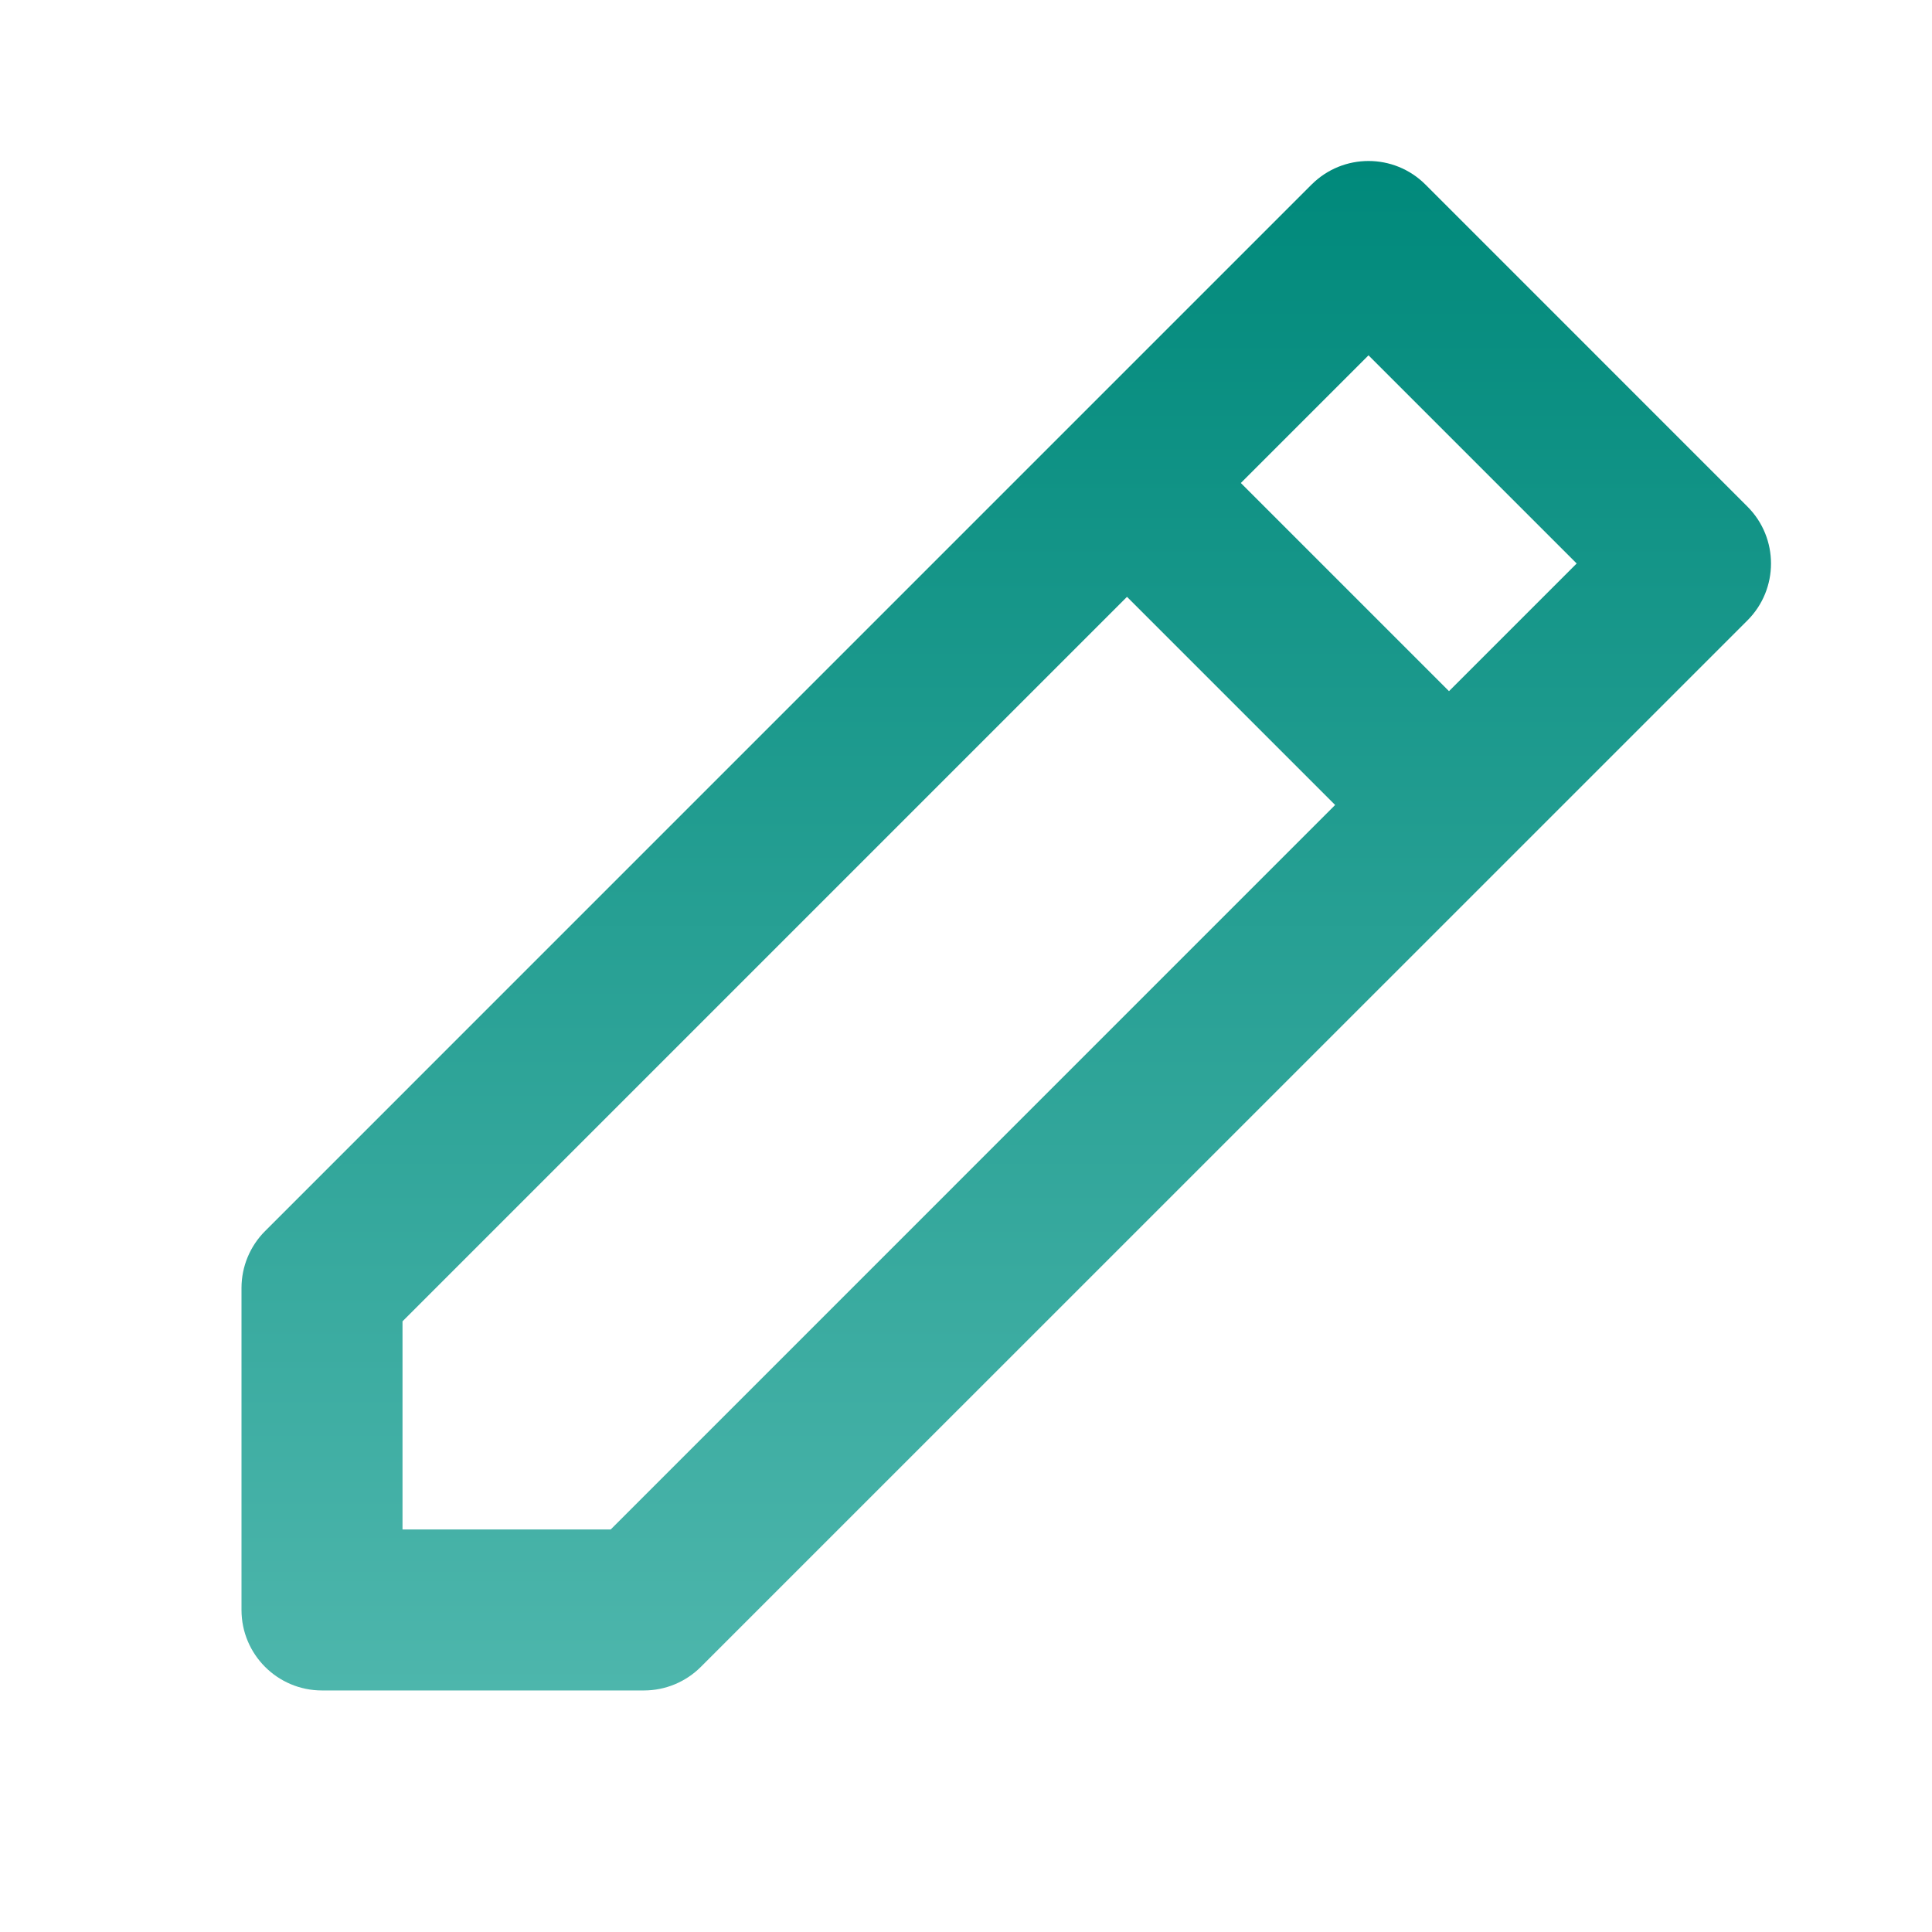
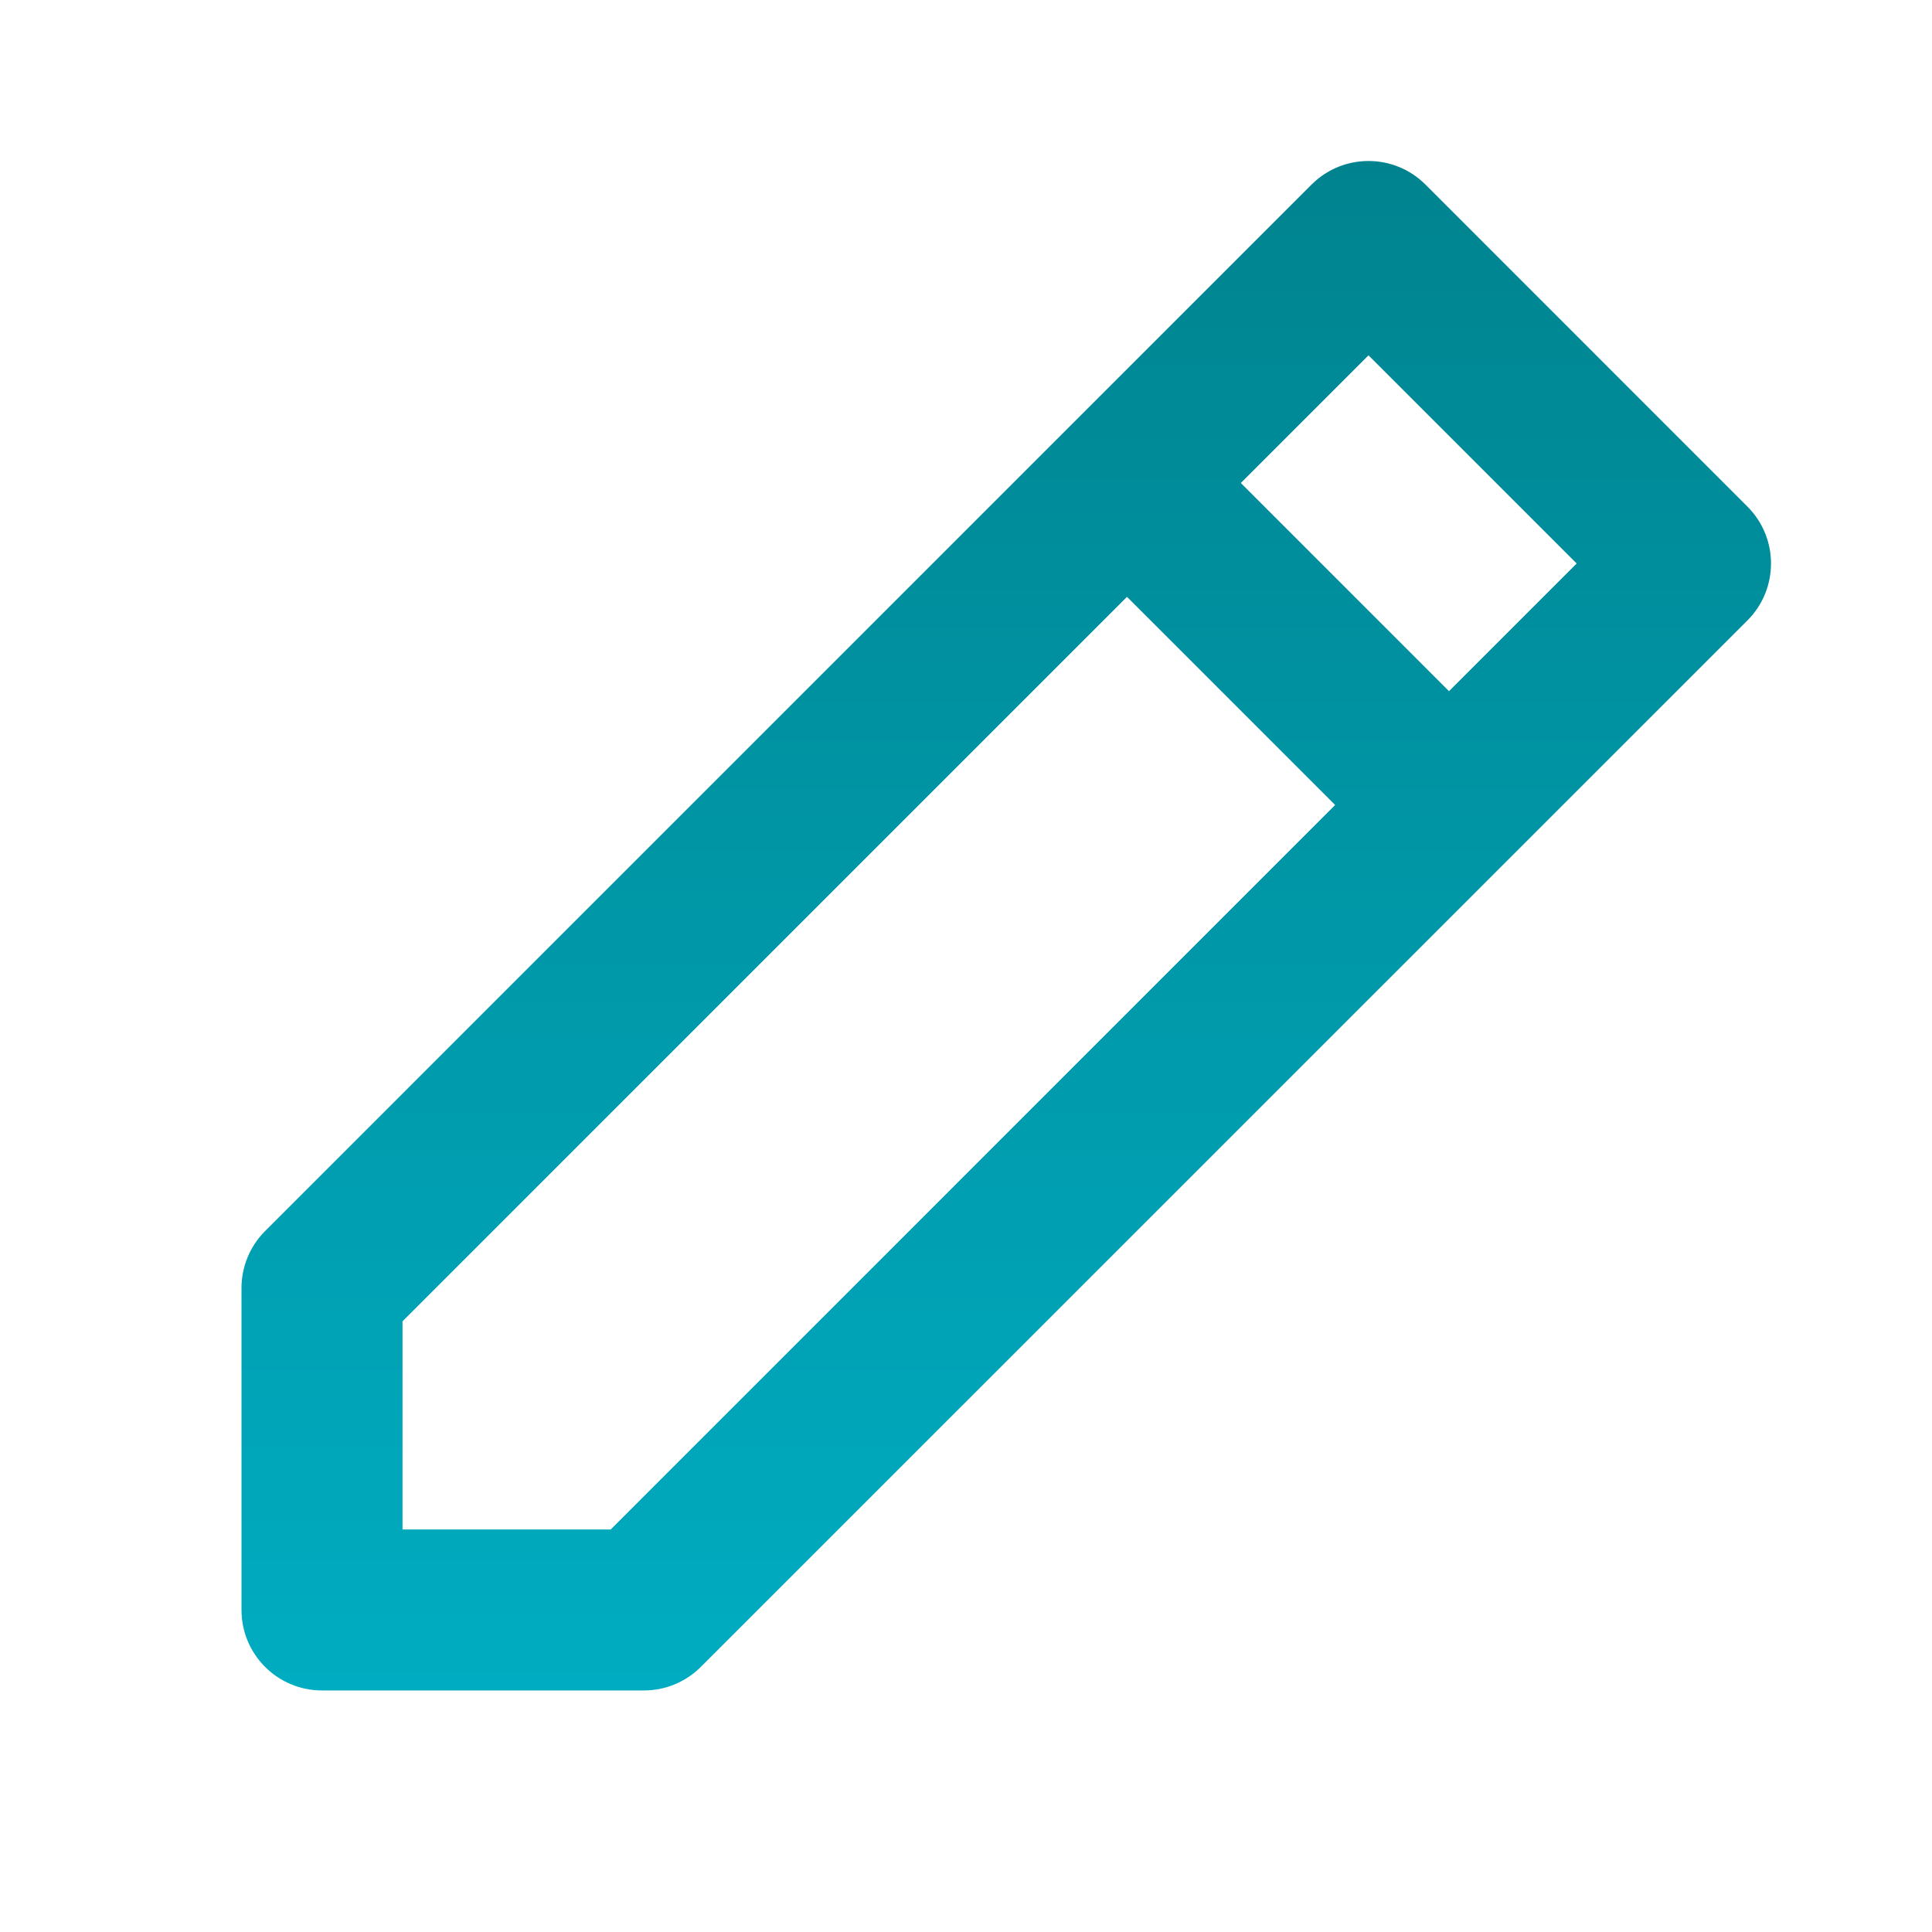
<svg xmlns="http://www.w3.org/2000/svg" fill="none" viewBox="0 0 47 47">
  <path d="M31.907 4.49a1.959 1.959 0 0 1 2.77 0l7.833 7.834a1.958 1.958 0 0 1 0 2.769L17.05 40.55a1.958 1.958 0 0 1-1.384.574H7.833a1.958 1.958 0 0 1-1.958-1.958v-7.834c0-.52.207-1.017.574-1.384l19.583-19.584 5.875-5.875Zm-4.49 10.029L9.792 32.144v5.064h5.064L32.48 19.583l-5.064-5.064Zm7.833 2.295 3.106-3.106-5.064-5.064-3.106 3.106 5.064 5.064Z" fill="url(#a)" />
  <defs>
    <linearGradient id="a" x1="24.479" y1="3.917" x2="24.479" y2="41.125" gradientUnits="userSpaceOnUse">
-       <stop stop-color="#00897b" />
-       <stop offset="1" stop-color="#4db6ac" />
+       <stop stop-color="#00838f" />
+       <stop offset="1" stop-color="#00acc1" />
    </linearGradient>
  </defs>
</svg>
